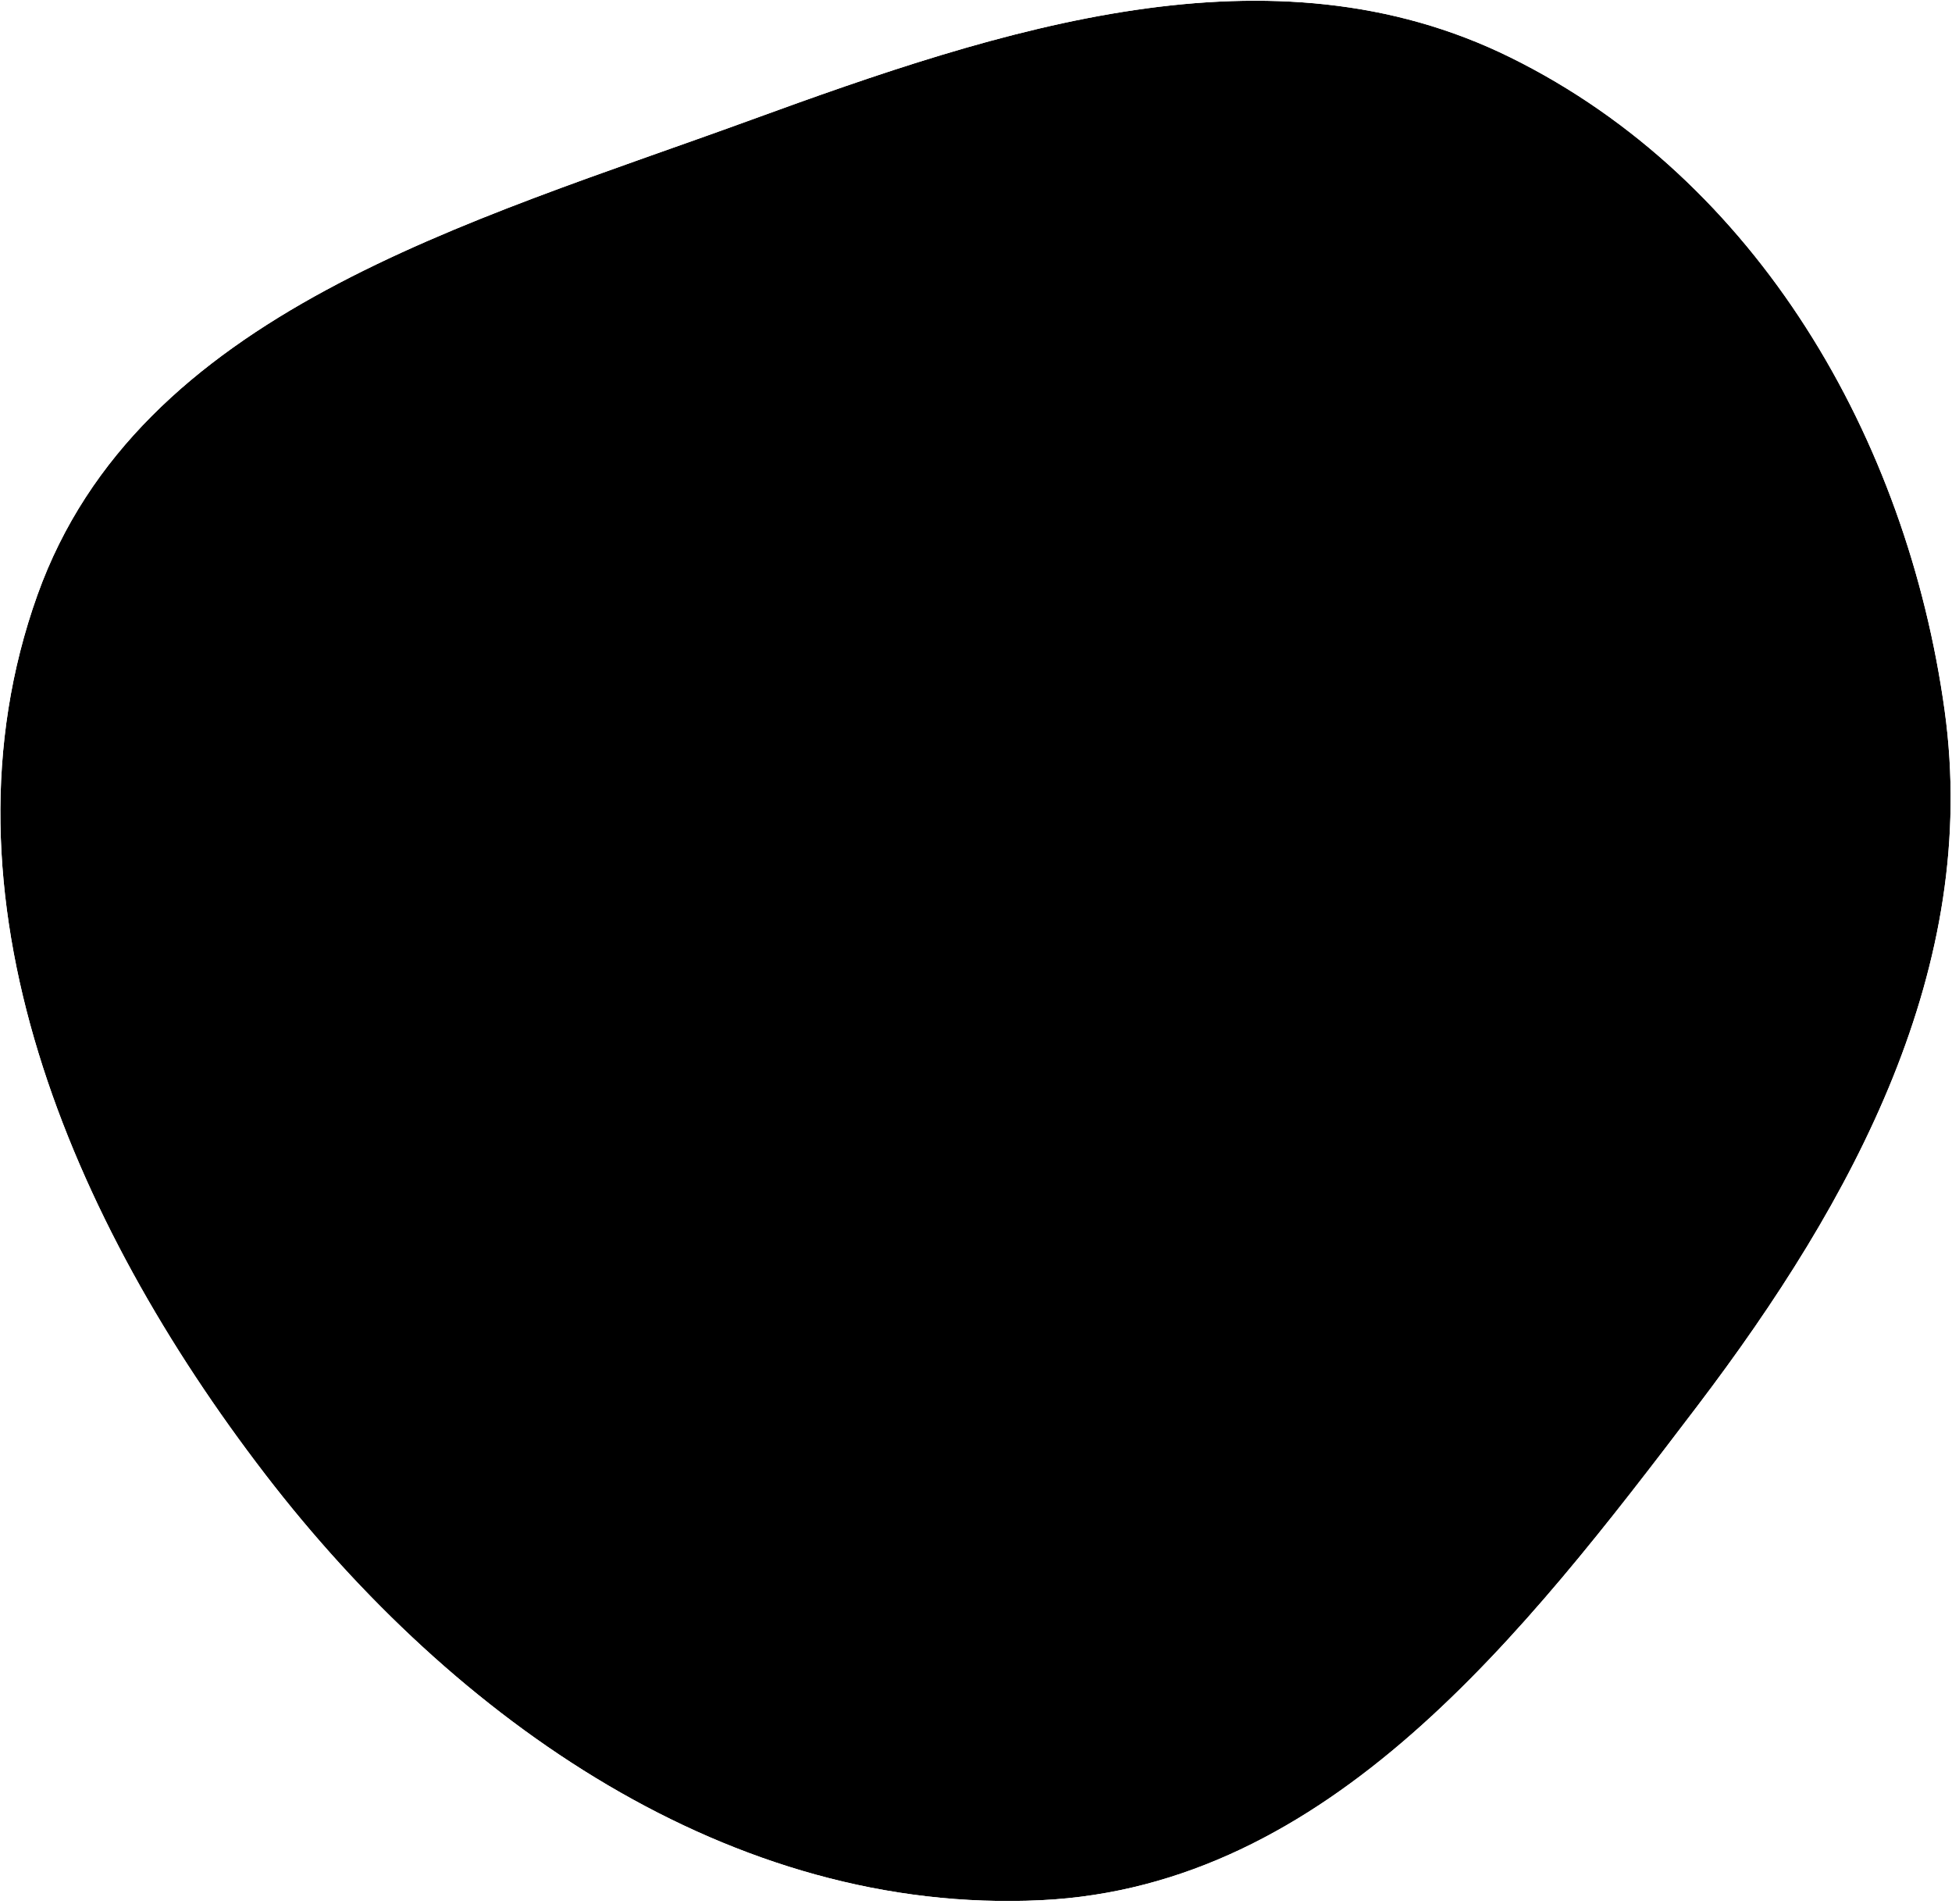
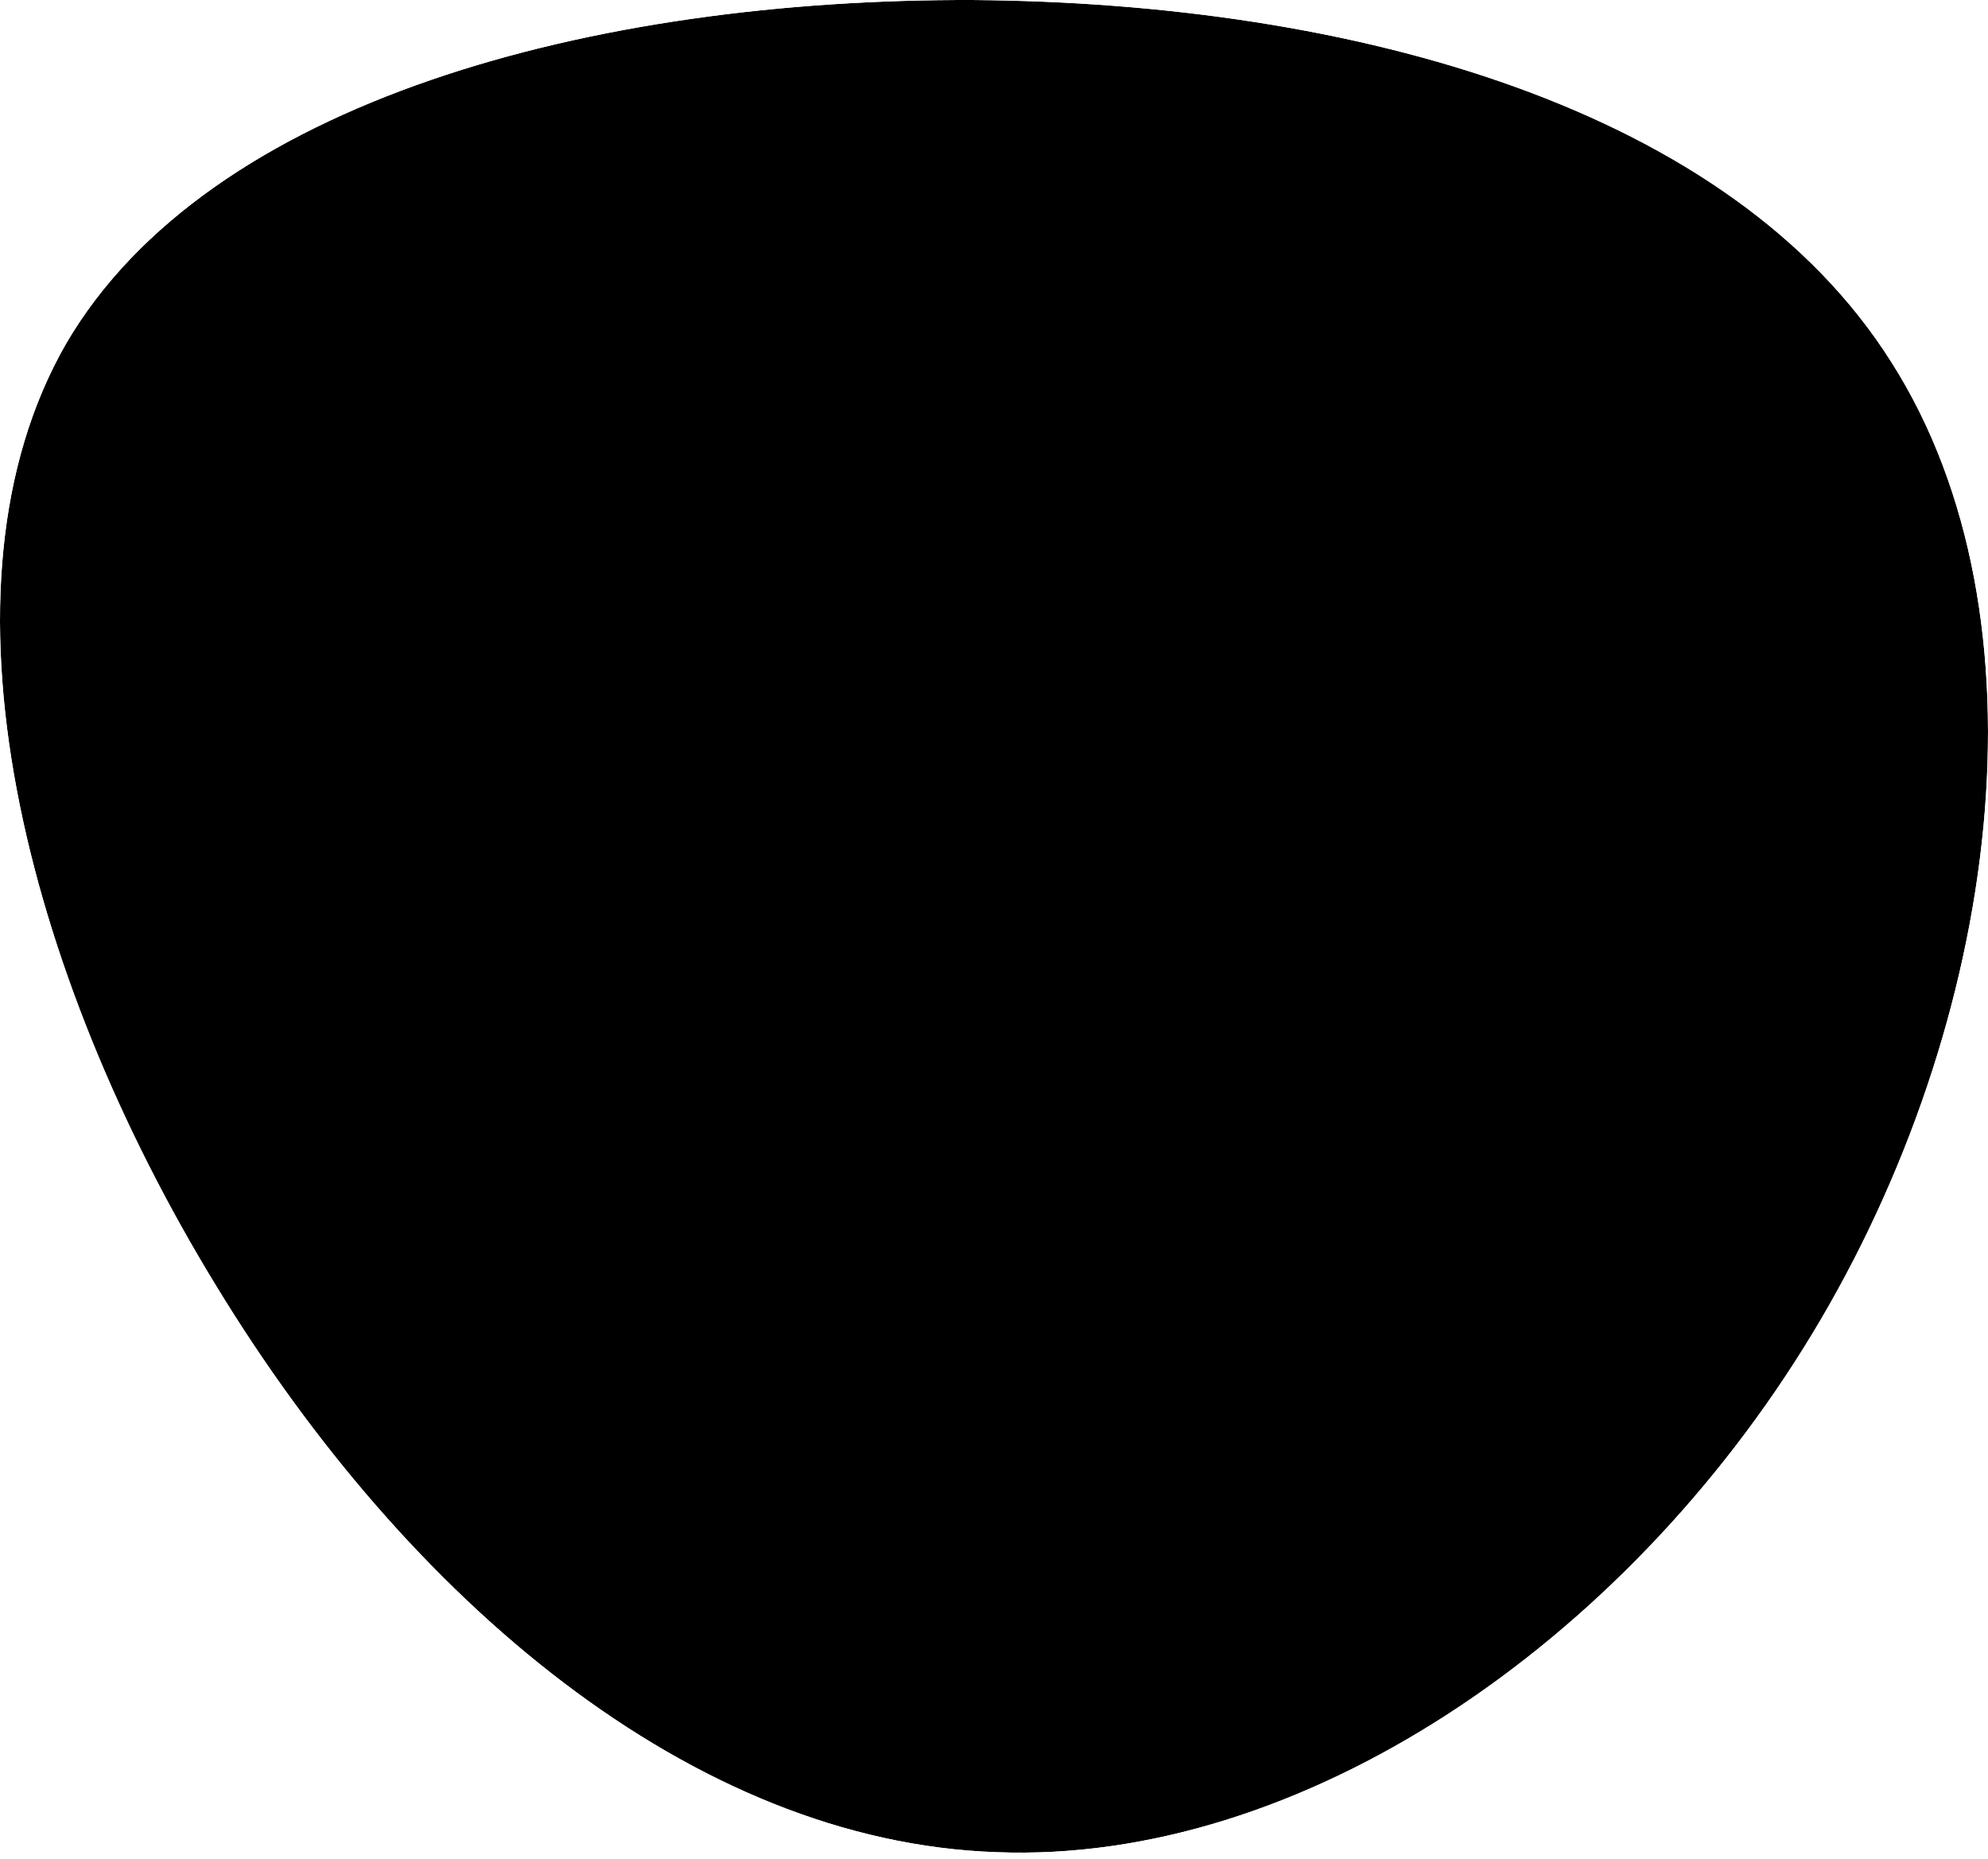
- <svg xmlns="http://www.w3.org/2000/svg" viewBox="0 0 479 467">
+ <svg xmlns="http://www.w3.org/2000/svg" viewBox="0 0 200 187">
  <mask id="mask0" mask-type="alpha">
-     <path d="M9.19 145.964C34.025 76.581 114.865 54.73 184.111 29.482C245.804 6.989 311.86 -14.95 370.735 14.143C431.207 44.026 467.948 107.508 477.191 174.311C485.897 237.229 454.931 294.377 416.506 344.954C373.74 401.245 326.068 462.801 255.442 466.189C179.416 469.835 111.552 422.137 65.158 361.805C17.483 299.81 -17.162 219.583 9.19 145.964Z" />
+     <path d="M190.312 36.488C206.582 62.119 201.309 102.826 182.328 134.186C163.346 165.547          130.807 187.559 100.226 186.353C69.645 185.297 41.023 161.023 21.74 129.362C2.458          97.851 -7.485 59.103 6.676 34.528C20.987 10.103 59.703 -0.149 97.967          0.002C136.23 0.303 174.193 10.857 190.312 36.488Z" />
  </mask>
  <g mask="url(#mask0)">
-     <path d="M9.19 145.964C34.025 76.581 114.865 54.73 184.111 29.482C245.804 6.989 311.86 -14.95 370.735 14.143C431.207 44.026 467.948 107.508 477.191 174.311C485.897 237.229 454.931 294.377 416.506 344.954C373.74 401.245 326.068 462.801 255.442 466.189C179.416 469.835 111.552 422.137 65.158 361.805C17.483 299.81 -17.162 219.583 9.19 145.964Z" />
+     <path d="M190.312 36.488C206.582 62.119 201.309 102.826 182.328 134.186C163.346          165.547 130.807 187.559 100.226 186.353C69.645 185.297 41.023 161.023 21.74          129.362C2.458 97.851 -7.485 59.103 6.676 34.528C20.987 10.103 59.703          -0.149 97.967 0.002C136.23 0.303 174.193 10.857 190.312 36.488Z" />
    <image href="" />
  </g>
</svg>
